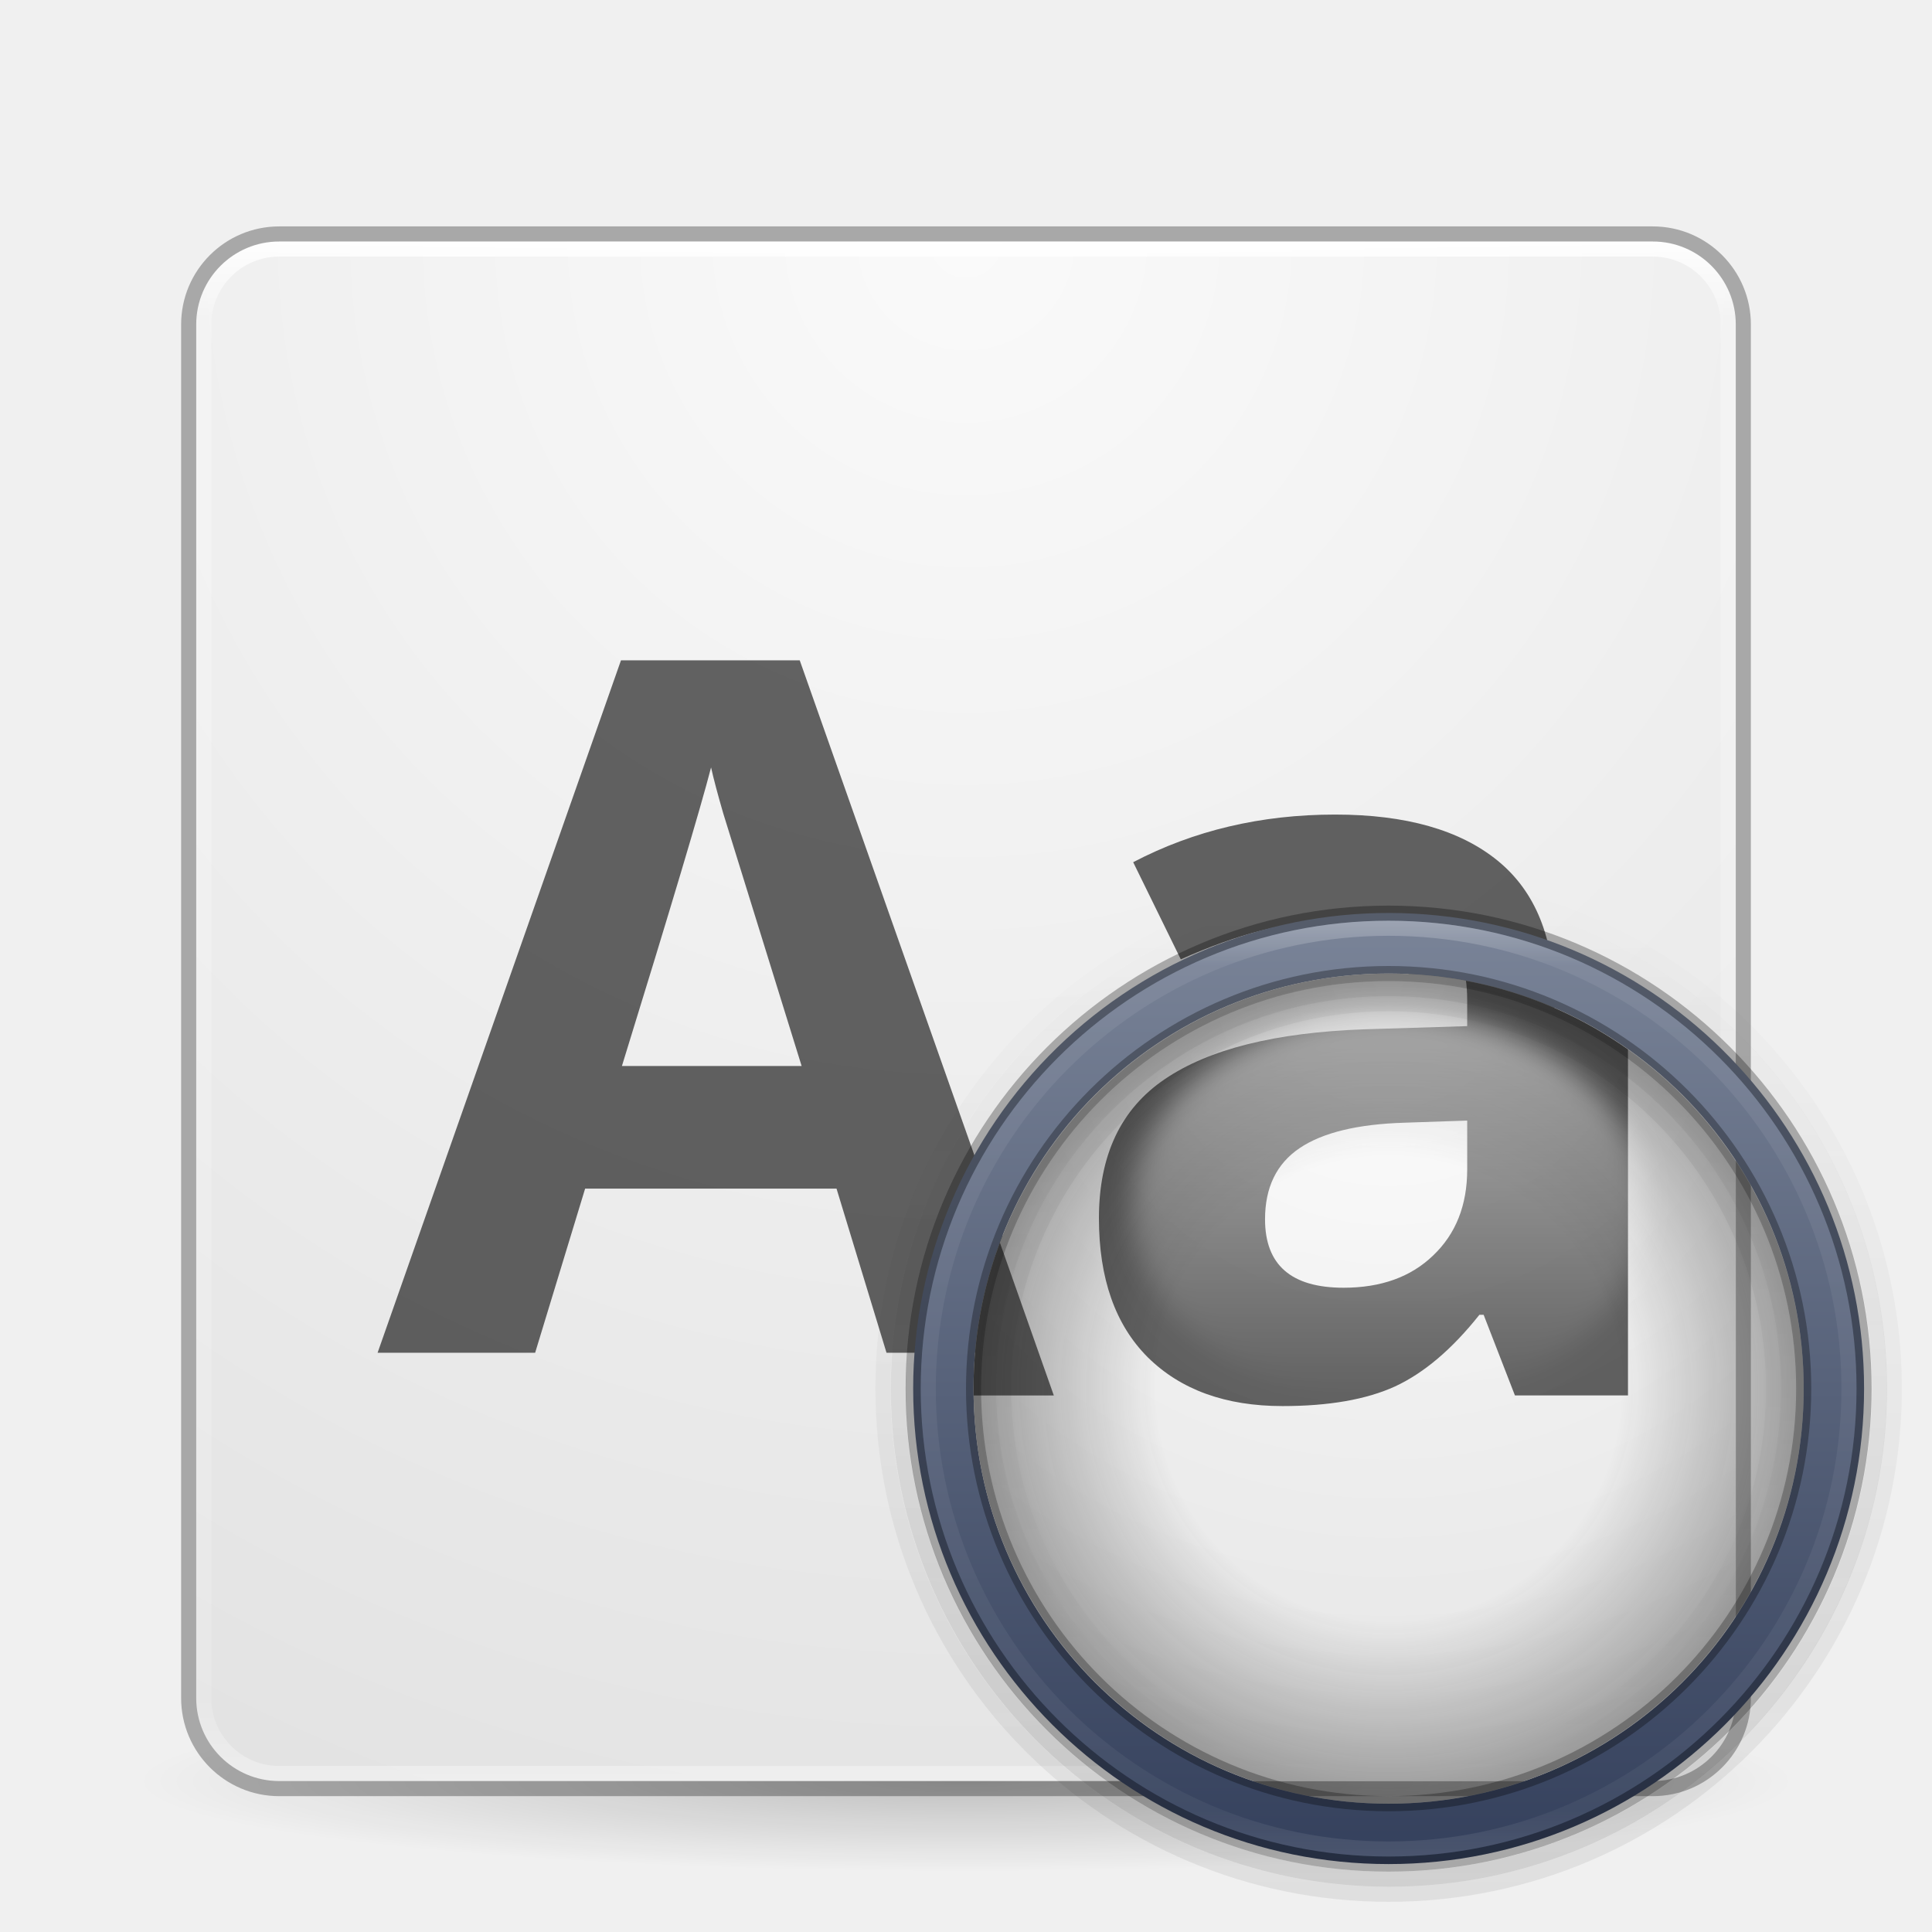
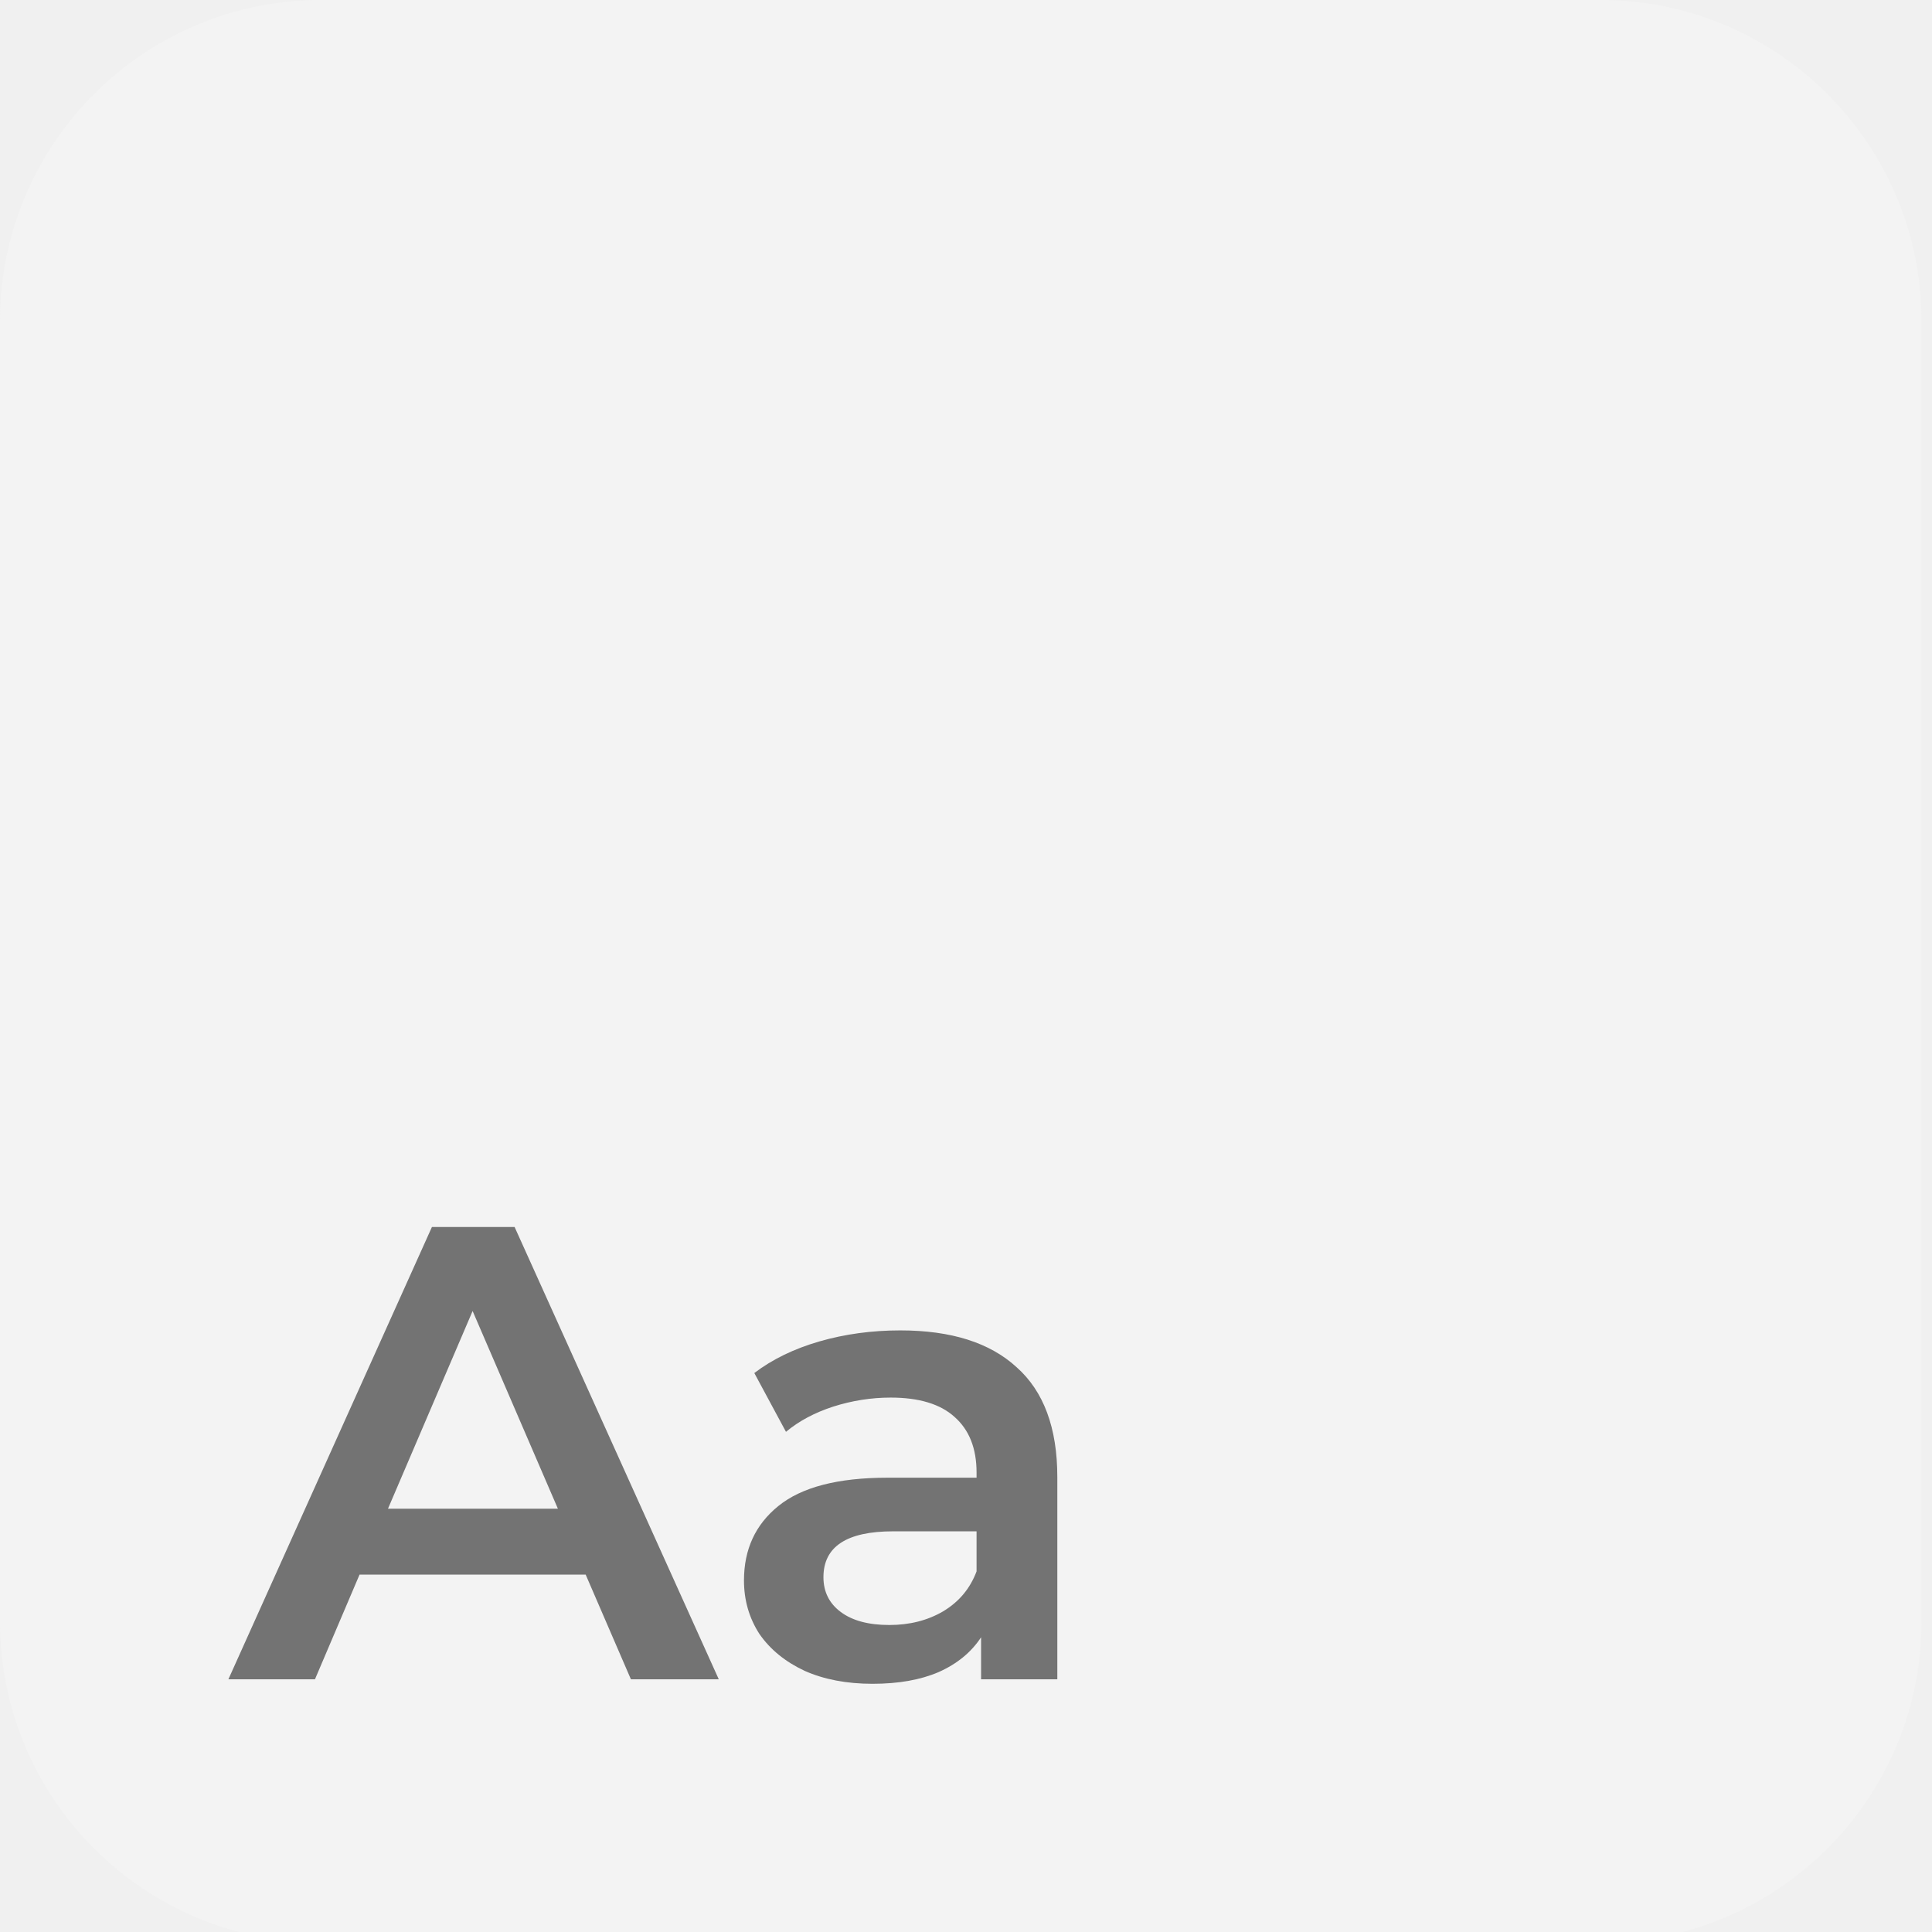
- <svg xmlns="http://www.w3.org/2000/svg" xmlns:xlink="http://www.w3.org/1999/xlink" version="1.1" width="128" height="128" id="svg2">
-   <defs id="defs4">
-     <linearGradient id="linearGradient3811">
-       <stop id="stop3813" style="stop-color:#000000;stop-opacity:1" offset="0" />
-       <stop id="stop3815" style="stop-color:#000000;stop-opacity:0" offset="1" />
-     </linearGradient>
-     <radialGradient cx="-4.029" cy="93.468" r="35.338" fx="-4.029" fy="93.468" id="radialGradient3806" xlink:href="#linearGradient3811" gradientUnits="userSpaceOnUse" gradientTransform="matrix(1.556392,0,0,0.1697883,70.27036,1026.493)" />
-     <linearGradient x1="16.806" y1="20.62" x2="16.806" y2="42.728" id="linearGradient3139" xlink:href="#linearGradient4035" gradientUnits="userSpaceOnUse" gradientTransform="matrix(4.670047,0,0,4.670047,-12.24242,843.4422)" />
-     <linearGradient id="linearGradient4035">
-       <stop id="stop4037" style="stop-color:#ffffff;stop-opacity:1" offset="0" />
-       <stop id="stop4039" style="stop-color:#ffffff;stop-opacity:0.235" offset="0.056" />
-       <stop id="stop4041" style="stop-color:#ffffff;stop-opacity:0.157" offset="0.944" />
-       <stop id="stop4043" style="stop-color:#ffffff;stop-opacity:0.392" offset="1" />
-     </linearGradient>
-     <linearGradient id="linearGradient4632-92-3-0-8-1-7">
-       <stop id="stop4634-68-8-0-2-9-4" style="stop-color:#fafafa;stop-opacity:1" offset="0" />
-       <stop id="stop4636-8-21-7-1-4-0" style="stop-color:#e1e1e1;stop-opacity:1" offset="1" />
-     </linearGradient>
-     <radialGradient cx="32.067" cy="4.342" r="27.5" fx="32.067" fy="4.342" id="radialGradient4865" xlink:href="#linearGradient4632-92-3-0-8-1-7" gradientUnits="userSpaceOnUse" gradientTransform="matrix(0,4.363968,-4.363968,0,82.94798,800.4219)" />
-     <linearGradient x1="37" y1="1026.362" x2="49" y2="1026.362" id="linearGradient3106" xlink:href="#linearGradient12739" gradientUnits="userSpaceOnUse" gradientTransform="matrix(2.166667,0,0,2.833333,900.1955,-3004.026)" />
-     <linearGradient id="linearGradient12739">
-       <stop id="stop12741" style="stop-color:#ffffff;stop-opacity:1" offset="0" />
-       <stop id="stop12743" style="stop-color:#ffffff;stop-opacity:0" offset="1" />
-     </linearGradient>
-     <radialGradient cx="43.754" cy="4.342" r="27.5" fx="43.754" fy="4.342" id="radialGradient3109" xlink:href="#linearGradient12727" gradientUnits="userSpaceOnUse" gradientTransform="matrix(-4.2790825e-6,1.04,-1.04,-4.2790818e-6,96.51578,970.8581)" spreadMethod="pad" />
-     <linearGradient id="linearGradient12727">
-       <stop id="stop12729" style="stop-color:#181818;stop-opacity:0" offset="0" />
-       <stop id="stop12745" style="stop-color:#181818;stop-opacity:0" offset="0.538" />
-       <stop id="stop12731" style="stop-color:#181818;stop-opacity:1" offset="1" />
-     </linearGradient>
-     <linearGradient x1="32.14" y1="29.5" x2="65.26" y2="29.5" id="linearGradient3114" xlink:href="#linearGradient3688-166-749-654" gradientUnits="userSpaceOnUse" gradientTransform="matrix(0,1.583851,1.583851,0,45.27639,939.2286)" />
-     <linearGradient id="linearGradient3688-166-749-654">
-       <stop id="stop3088" style="stop-color:#181818;stop-opacity:1" offset="0" />
-       <stop id="stop3090" style="stop-color:#181818;stop-opacity:0" offset="1" />
-     </linearGradient>
-     <linearGradient x1="32.14" y1="29.5" x2="65.26" y2="29.5" id="linearGradient3117" xlink:href="#linearGradient3688-166-749-654" gradientUnits="userSpaceOnUse" gradientTransform="matrix(0,1.645963,1.645963,0,43.4441,936.2038)" />
-     <radialGradient cx="32" cy="4.342" r="27.5" fx="32" fy="4.342" id="radialGradient3121" xlink:href="#linearGradient4632-92-3-0-8-1-7-1" gradientUnits="userSpaceOnUse" gradientTransform="matrix(0,2.35312,-2.35312,0,102.2171,913.4041)" />
-     <linearGradient id="linearGradient4632-92-3-0-8-1-7-1">
-       <stop id="stop4634-68-8-0-2-9-4-3" style="stop-color:#fafafa;stop-opacity:1" offset="0" />
-       <stop id="stop4636-8-21-7-1-4-0-5" style="stop-color:#e1e1e1;stop-opacity:1" offset="1" />
-     </linearGradient>
-     <linearGradient x1="32.081" y1="29.5" x2="65.319" y2="29.5" id="linearGradient3124" xlink:href="#linearGradient4035-0" gradientUnits="userSpaceOnUse" gradientTransform="matrix(0,1.89441,-1.894409,0,147.8851,924.1045)" />
-     <linearGradient id="linearGradient4035-0">
-       <stop id="stop4037-3" style="stop-color:#ffffff;stop-opacity:1" offset="0" />
-       <stop id="stop4039-6" style="stop-color:#ffffff;stop-opacity:0.235" offset="0.056" />
-       <stop id="stop4041-4" style="stop-color:#ffffff;stop-opacity:0.157" offset="0.944" />
-       <stop id="stop4043-9" style="stop-color:#ffffff;stop-opacity:0.392" offset="1" />
-     </linearGradient>
-     <linearGradient x1="91.566" y1="16.543" x2="91.566" y2="48.631" id="linearGradient3128" xlink:href="#linearGradient4220-7" gradientUnits="userSpaceOnUse" gradientTransform="matrix(1.96524,0,0,1.96524,-88.97057,27.98926)" />
-     <linearGradient id="linearGradient4220-7">
-       <stop id="stop4222-7" style="stop-color:#7a8498;stop-opacity:1" offset="0" />
-       <stop id="stop4224-0" style="stop-color:#34405c;stop-opacity:1" offset="1" />
-     </linearGradient>
-     <linearGradient x1="32.14" y1="29.5" x2="65.26" y2="29.5" id="linearGradient3131" xlink:href="#linearGradient3688-166-749-654" gradientUnits="userSpaceOnUse" gradientTransform="matrix(0,-2.018633,2.018539,0,32.47439,1114.67)" />
-     <linearGradient x1="32.14" y1="29.5" x2="65.26" y2="29.5" id="linearGradient4978" xlink:href="#linearGradient3688-166-749-654" gradientUnits="userSpaceOnUse" gradientTransform="matrix(0,-2.080745,2.080745,0,30.61803,1117.695)" />
-     <filter color-interpolation-filters="sRGB" id="filter5104">
-       <feGaussianBlur id="feGaussianBlur5106" stdDeviation="0.9" />
-     </filter>
-     <clipPath id="clipPath3841">
-       <rect width="55" height="55" rx="100" ry="100" x="64.5" y="988.862" id="rect3843" style="color:#000000;fill:url(#radialGradient3845);fill-opacity:1;fill-rule:nonzero;stroke:none;stroke-width:1;marker:none;visibility:visible;display:inline;overflow:visible;enable-background:accumulate" />
+ <svg xmlns="http://www.w3.org/2000/svg" width="512" height="512" viewBox="0 0 512 512" fill="none">
+   <g clip-path="url(#clip0)">
+     <rect width="509.22" height="514.8" rx="85.102" fill="#F3F3F3" />
+     <path d="M155.21 417.288H95.285L83.471 445.024H60.529L114.461 325.174H136.377L190.48 445.024H167.195L155.21 417.288ZM147.848 399.824L125.248 347.432L102.819 399.824H147.848ZM238.595 352.569C252.064 352.569 262.337 355.822 269.414 362.328C276.605 368.72 280.201 378.422 280.201 391.434V445.024H259.997V433.895C257.372 437.89 253.605 440.972 248.697 443.141C243.903 445.196 238.082 446.223 231.233 446.223C224.385 446.223 218.392 445.081 213.256 442.799C208.119 440.402 204.124 437.149 201.271 433.039C198.531 428.816 197.162 424.079 197.162 418.829C197.162 410.61 200.186 404.047 206.236 399.139C212.4 394.117 222.045 391.606 235.171 391.606H258.799V390.236C258.799 383.844 256.858 378.936 252.977 375.511C249.211 372.087 243.561 370.375 236.027 370.375C230.891 370.375 225.811 371.174 220.789 372.772C215.881 374.37 211.715 376.596 208.291 379.449L199.901 363.869C204.695 360.216 210.459 357.42 217.194 355.479C223.928 353.539 231.062 352.569 238.595 352.569ZM235.685 430.642C241.05 430.642 245.786 429.444 249.896 427.047C254.119 424.536 257.087 420.997 258.799 416.432V405.816H236.712C224.385 405.816 218.221 409.868 218.221 417.973C218.221 421.853 219.762 424.935 222.844 427.218C225.926 429.501 230.206 430.642 235.685 430.642Z" fill="#737373" />
+   </g>
+   <defs>
+     <clipPath id="clip0">
+       <rect width="512" height="512" fill="white" />
    </clipPath>
-     <radialGradient cx="32" cy="4.342" r="27.5" fx="32" fy="4.342" id="radialGradient3845" xlink:href="#linearGradient4632-92-3-0-8-1-7-1" gradientUnits="userSpaceOnUse" gradientTransform="matrix(0,2.35312,-2.35312,0,102.2171,913.4041)" />
-     <clipPath id="clipPath3947">
-       <rect width="102" height="102" rx="5.5" ry="5.5" x="13" y="940.362" id="rect3949" style="opacity:0.5;color:#000000;fill:url(#radialGradient3951);fill-opacity:1;fill-rule:nonzero;stroke:none;stroke-width:1;marker:none;visibility:visible;display:inline;overflow:visible;enable-background:accumulate" />
-     </clipPath>
-     <radialGradient cx="32.067" cy="4.342" r="27.5" fx="32.067" fy="4.342" id="radialGradient3951" xlink:href="#linearGradient4632-92-3-0-8-1-7" gradientUnits="userSpaceOnUse" gradientTransform="matrix(0,4.363968,-4.363968,0,82.94798,800.4219)" />
  </defs>
-   <g transform="translate(0,-924.3622)" id="layer1">
-     <g id="g7878">
-       <path d="m 119,1042.363 a 55,6 0 0 1 -110,0 55,6 0 1 1 110,0 z" id="path3041" style="opacity:0.2;color:#000000;fill:url(#radialGradient3806);fill-opacity:1;fill-rule:nonzero;stroke:none;stroke-width:1;marker:none;visibility:visible;display:inline;overflow:visible;enable-background:accumulate" />
-       <rect width="102" height="102" rx="5.5" ry="5.5" x="13" y="940.362" id="rect5505-21-3-8-5-2" style="color:#000000;fill:url(#radialGradient4865);fill-opacity:1;fill-rule:nonzero;stroke:none;stroke-width:1;marker:none;visibility:visible;display:inline;overflow:visible;enable-background:accumulate" />
-       <rect width="101" height="101" rx="5" ry="5" x="13.5" y="940.862" id="rect6741-5-0-2-3" style="fill:none;stroke:url(#linearGradient3139);stroke-width:1;stroke-linecap:round;stroke-linejoin:round;stroke-miterlimit:4;stroke-opacity:1;stroke-dasharray:none;stroke-dashoffset:0" />
-       <rect width="103" height="103" rx="6" ry="6" x="12.5" y="939.862" id="rect3825" style="opacity:0.3;fill:none;stroke:#000000;stroke-width:1;stroke-miterlimit:4;stroke-opacity:1;stroke-dasharray:none" />
-       <g id="text7620" style="font-size:64px;font-style:normal;font-variant:normal;font-weight:bold;font-stretch:normal;text-align:center;line-height:125%;letter-spacing:0px;word-spacing:0px;text-anchor:middle;opacity:0.6;fill:#000000;fill-opacity:1;stroke:none;font-family:Open Sans;-inkscape-font-specification:Open Sans Bold">
-         <path d="m 58.734,1013.987 -3.312,-10.875 -16.656,0 -3.312,10.875 -10.438,0 16.125,-45.875 11.844,0 16.188,45.875 -10.438,0 m -5.625,-19 c -3.063,-9.854 -4.792,-15.427 -5.188,-16.719 -0.375,-1.292 -0.646,-2.312 -0.812,-3.062 -0.688,2.667 -2.656,9.26 -5.906,19.781 l 11.906,0" id="path7874" />
-         <path d="m 96.328,1013.987 -1.844,-4.75 -0.25,0 c -1.604,2.021 -3.26,3.427 -4.969,4.219 -1.688,0.771 -3.896,1.156 -6.625,1.156 -3.354,0 -6,-0.958 -7.938,-2.875 -1.917,-1.917 -2.875,-4.646 -2.875,-8.188 -3e-6,-3.708 1.292,-6.438 3.875,-8.188 2.604,-1.771 6.521,-2.75 11.75,-2.938 l 6.062,-0.188 0,-1.531 c -2.4e-5,-3.542 -1.813,-5.312 -5.438,-5.312 -2.792,3e-5 -6.073,0.844 -9.844,2.531 l -3.156,-6.438 c 4.021,-2.104 8.479,-3.156 13.375,-3.156 4.687,4e-5 8.281,1.021 10.781,3.062 2.5,2.042 3.75,5.146 3.75,9.312 l 0,23.281 -6.656,0 m -2.812,-16.188 -3.688,0.125 c -2.771,0.083 -4.833,0.583 -6.188,1.5 -1.354,0.917 -2.031,2.313 -2.031,4.188 -1.2e-5,2.688 1.542,4.031 4.625,4.031 2.208,0 3.969,-0.635 5.281,-1.906 1.333,-1.271 2,-2.958 2,-5.062 l 0,-2.875" id="path7876" />
-       </g>
-       <path d="m 92,982.862 a 33.5,33.5 0 0 1 0,67 33.5,33.5 0 1 1 0,-67 z" id="path8109" style="opacity:0.08;fill:none;stroke:url(#linearGradient4978);stroke-width:1;stroke-miterlimit:4;stroke-opacity:1;stroke-dasharray:none" />
-       <path d="m 92.021,983.862 a 32.498,32.5 0 0 1 0,65 32.498,32.5 0 1 1 0,-65 z" id="path8105" style="opacity:0.15;fill:none;stroke:url(#linearGradient3131);stroke-width:1;stroke-miterlimit:4;stroke-opacity:1;stroke-dasharray:none" />
-       <path d="M 92.906,60.5 A 31.5,31.5 0 0 0 60.5,92 31.5,31.5 0 0 0 123.5,92 31.5,31.5 0 0 0 92.906,60.5 z M 92,64.5 c 15.235,0 27.5,12.265 27.5,27.5 0,15.235 -12.265,27.5 -27.5,27.5 C 76.765,119.5 64.5,107.235 64.5,92 64.5,76.765 76.765,64.5 92,64.5 z" transform="translate(0,924.3622)" id="path4218" style="color:#000000;fill:url(#linearGradient3128);fill-opacity:1;fill-rule:nonzero;stroke:none;stroke-width:0.791;marker:none;visibility:visible;display:inline;overflow:visible;enable-background:accumulate" />
-       <path d="m 123.5,1016.362 a 31.5,31.5 0 0 1 -63,0 31.5,31.5 0 1 1 63,0 z" id="path7624" style="opacity:0.3;fill:none;stroke:#000000;stroke-width:1;stroke-miterlimit:4;stroke-opacity:1;stroke-dasharray:none" />
-       <path d="m 92,1046.862 a 30.5,30.5 0 1 1 0,-61 30.5,30.5 0 0 1 0,61 z" id="path7681" style="opacity:0.3;fill:none;stroke:url(#linearGradient3124);stroke-width:1;stroke-miterlimit:4;stroke-opacity:1;stroke-dasharray:none" />
-       <rect width="55" height="55" rx="100" ry="100" x="64.5" y="988.862" clip-path="url(#clipPath3947)" id="rect8115" style="color:#000000;fill:url(#radialGradient3121);fill-opacity:1;fill-rule:nonzero;stroke:none;stroke-width:1;marker:none;visibility:visible;display:inline;overflow:visible;enable-background:accumulate" />
-       <g clip-path="url(#clipPath3841)" id="text12703" style="font-size:72px;font-style:normal;font-variant:normal;font-weight:bold;font-stretch:normal;text-align:center;line-height:125%;letter-spacing:0px;word-spacing:0px;text-anchor:middle;opacity:0.6;fill:#000000;fill-opacity:1;stroke:none;font-family:Open Sans;-inkscape-font-specification:Open Sans Bold">
-         <path d="m 58.076,1016.815 -3.727,-12.234 -18.738,0 -3.727,12.234 -11.742,0 18.141,-51.609 13.324,0 18.211,51.609 -11.742,0 m -6.328,-21.375 c -3.445,-11.086 -5.391,-17.355 -5.836,-18.809 -0.422,-1.453 -0.727,-2.602 -0.914,-3.445 -0.773,3 -2.988,10.418 -6.645,22.254 l 13.395,0" id="path7869" />
-         <path d="m 100.369,1016.815 -2.074,-5.344 -0.281,0 c -1.805,2.273 -3.668,3.855 -5.59,4.746 -1.898,0.867 -4.383,1.301 -7.453,1.301 -3.773,0 -6.75,-1.078 -8.93,-3.234 -2.156,-2.156 -3.234,-5.227 -3.234,-9.211 -3e-6,-4.172 1.453,-7.242 4.359,-9.211 2.93,-1.992 7.336,-3.094 13.219,-3.305 l 6.82,-0.211 0,-1.723 c -2.7e-5,-3.984 -2.039,-5.977 -6.117,-5.977 -3.141,3e-5 -6.832,0.949 -11.074,2.848 l -3.551,-7.242 c 4.523,-2.367 9.539,-3.551 15.047,-3.551 5.273,4e-5 9.316,1.148 12.129,3.445 2.812,2.297 4.219,5.789 4.219,10.477 l 0,26.191 -7.488,0 m -3.164,-18.211 -4.148,0.141 c -3.117,0.094 -5.438,0.656 -6.961,1.688 -1.523,1.031 -2.285,2.602 -2.285,4.711 -1.4e-5,3.023 1.734,4.535 5.203,4.535 2.484,0 4.465,-0.715 5.941,-2.144 1.5,-1.43 2.25,-3.328 2.25,-5.695 l 0,-3.234" id="path7871" />
-       </g>
-       <path d="m 119.5,1016.362 a 27.5,27.5 0 0 1 -55,0 27.5,27.5 0 1 1 55,0 z" id="path8113" style="opacity:0.3;fill:none;stroke:#000000;stroke-width:1;stroke-miterlimit:4;stroke-opacity:1;stroke-dasharray:none" />
-       <path d="m 92,1042.862 a 26.5,26.5 0 0 0 0,-53 26.5,26.5 0 1 0 0,53 z" id="path8123" style="opacity:0.15;fill:none;stroke:url(#linearGradient3117);stroke-width:1;stroke-miterlimit:4;stroke-opacity:1;stroke-dasharray:none" />
-       <path d="m 92,1041.862 a 25.5,25.5 0 0 0 0,-51 25.5,25.5 0 1 0 0,51 z" id="path8127" style="opacity:0.08;fill:none;stroke:url(#linearGradient3114);stroke-width:1;stroke-miterlimit:4;stroke-opacity:1;stroke-dasharray:none" />
-       <rect width="55" height="55" rx="100" ry="100" x="64.5" y="988.862" id="rect12723" style="opacity:0.4;color:#000000;fill:url(#radialGradient3109);fill-opacity:1;fill-rule:nonzero;stroke:none;stroke-width:1;marker:none;visibility:visible;display:inline;overflow:visible;enable-background:accumulate" />
-       <rect width="26" height="34" rx="25" ry="25" x="980.362" y="-113" transform="matrix(0,1,-1,0,-4,10.99997)" id="rect12733" style="opacity:0.5;color:#000000;fill:url(#linearGradient3106);fill-opacity:1;fill-rule:nonzero;stroke:none;stroke-width:1;marker:none;visibility:visible;display:inline;overflow:visible;filter:url(#filter5104);enable-background:accumulate" />
-     </g>
-   </g>
</svg>
